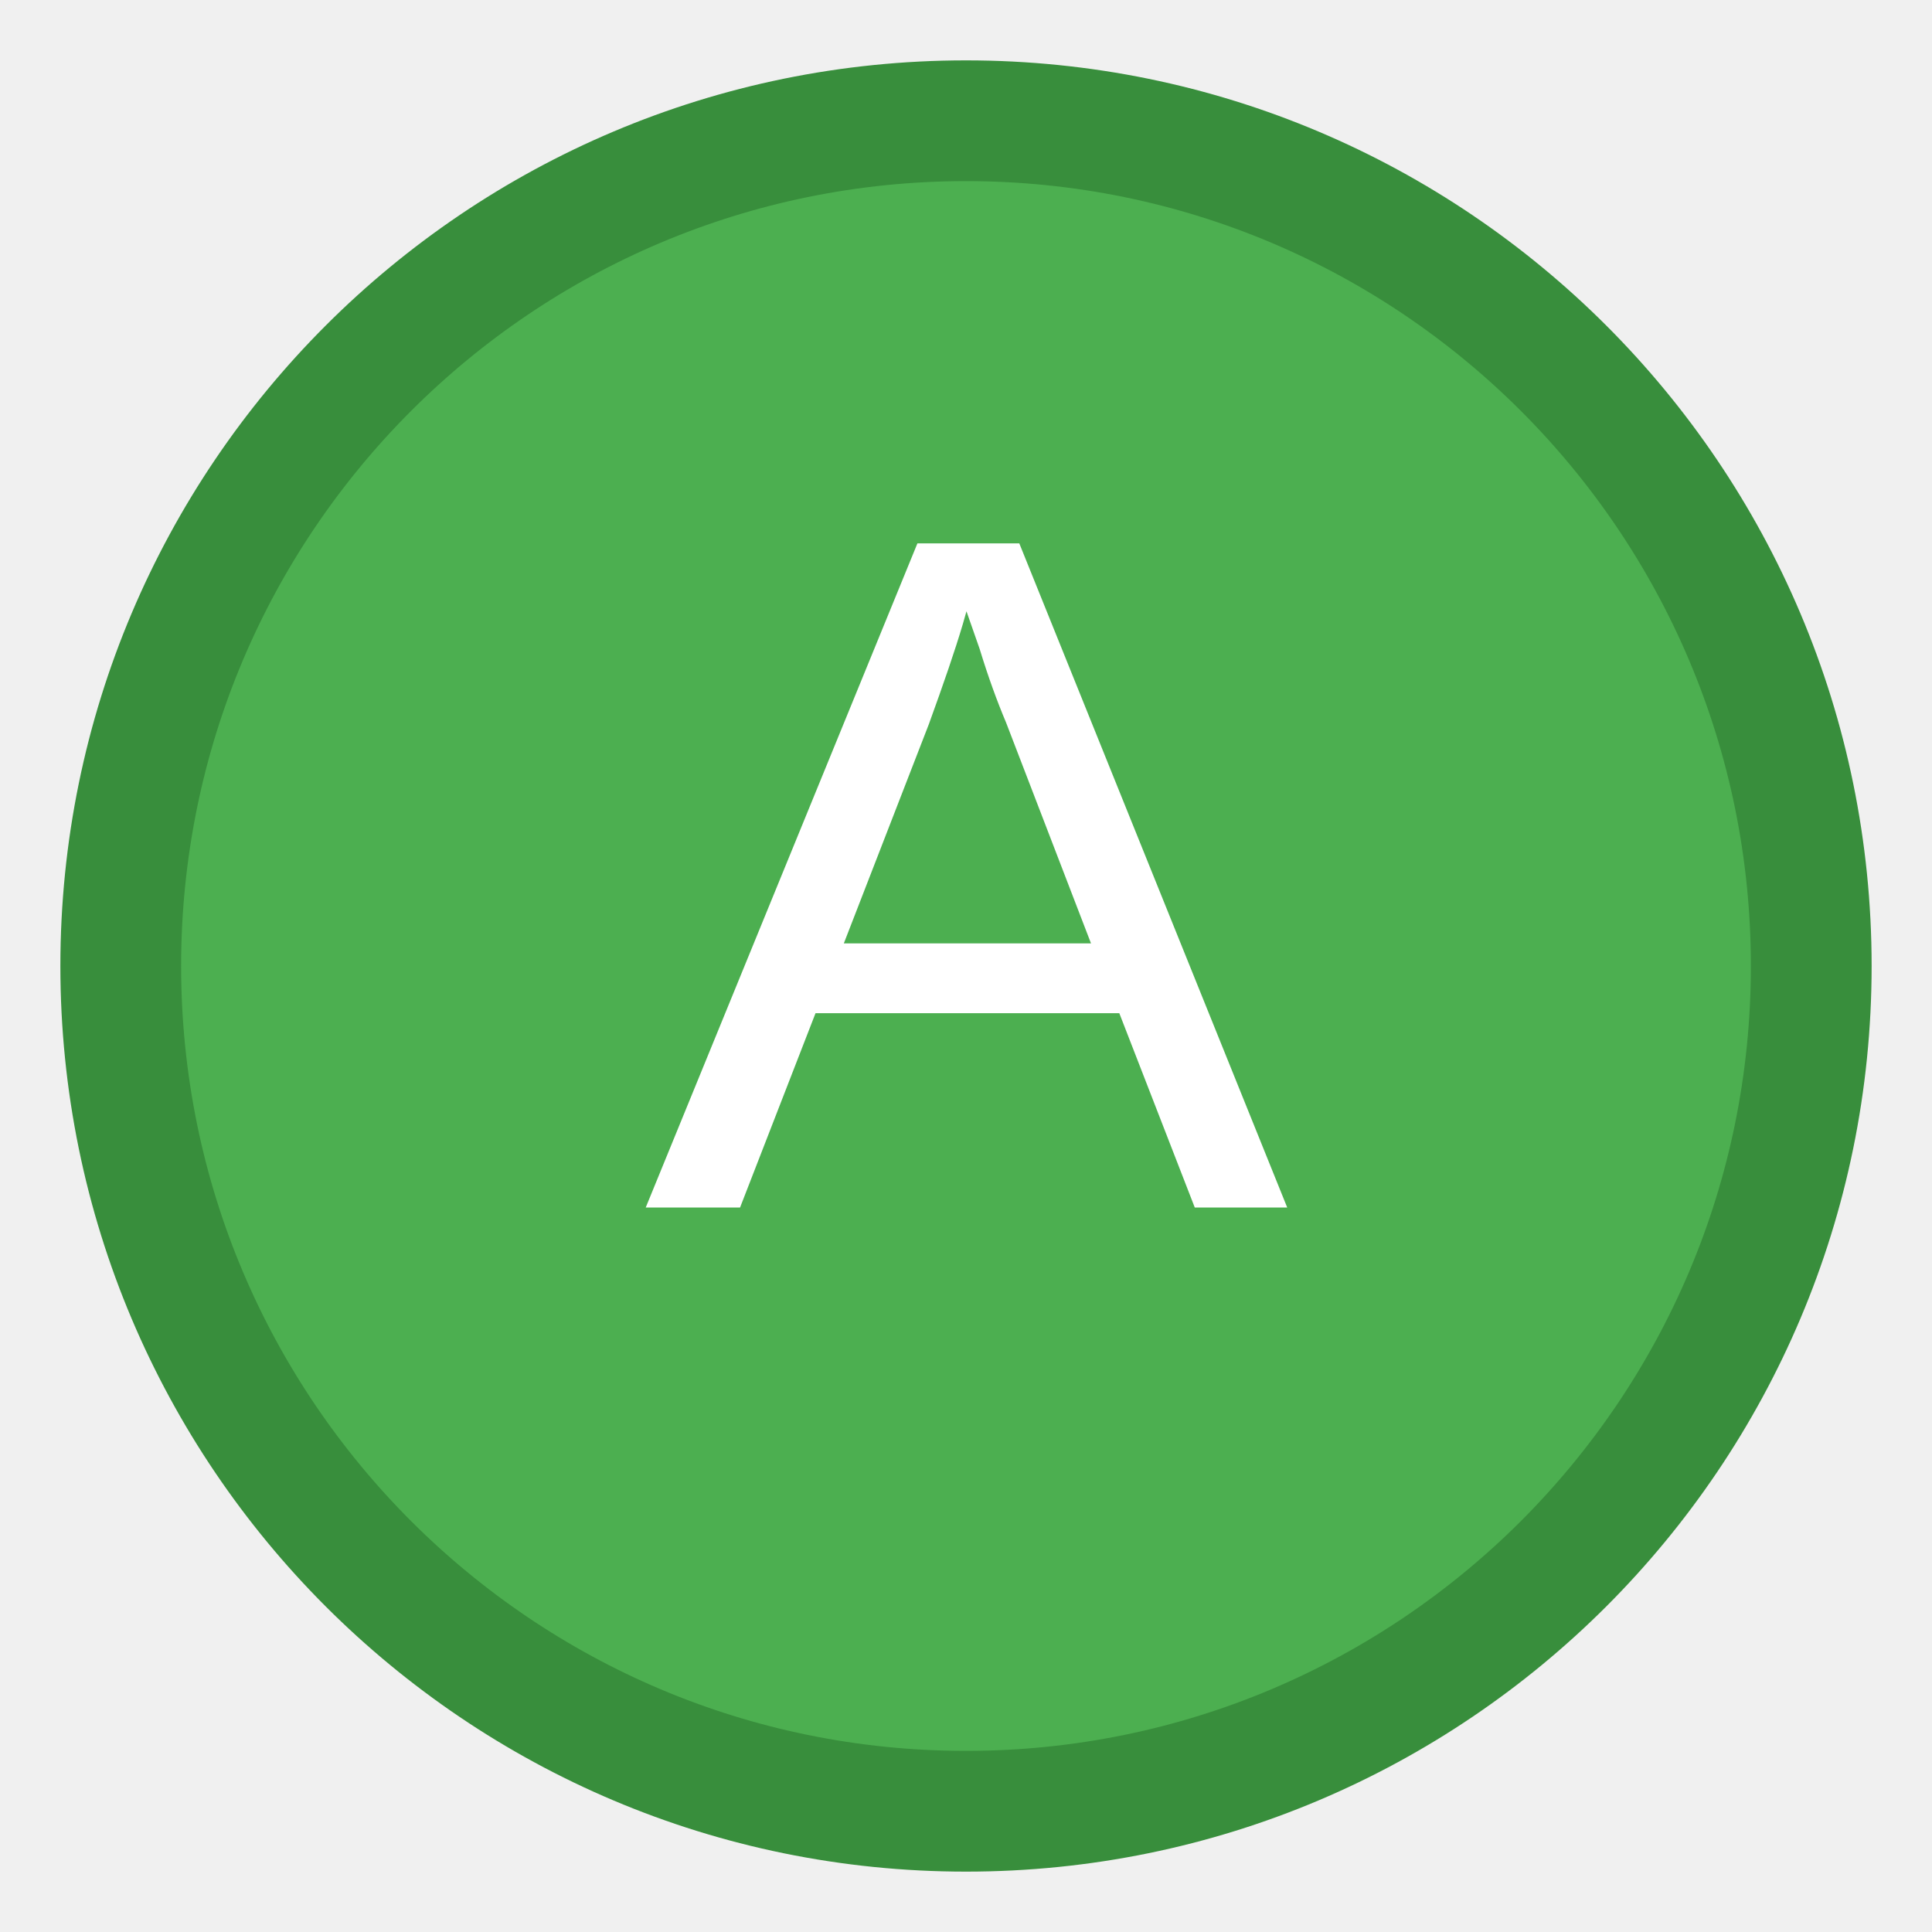
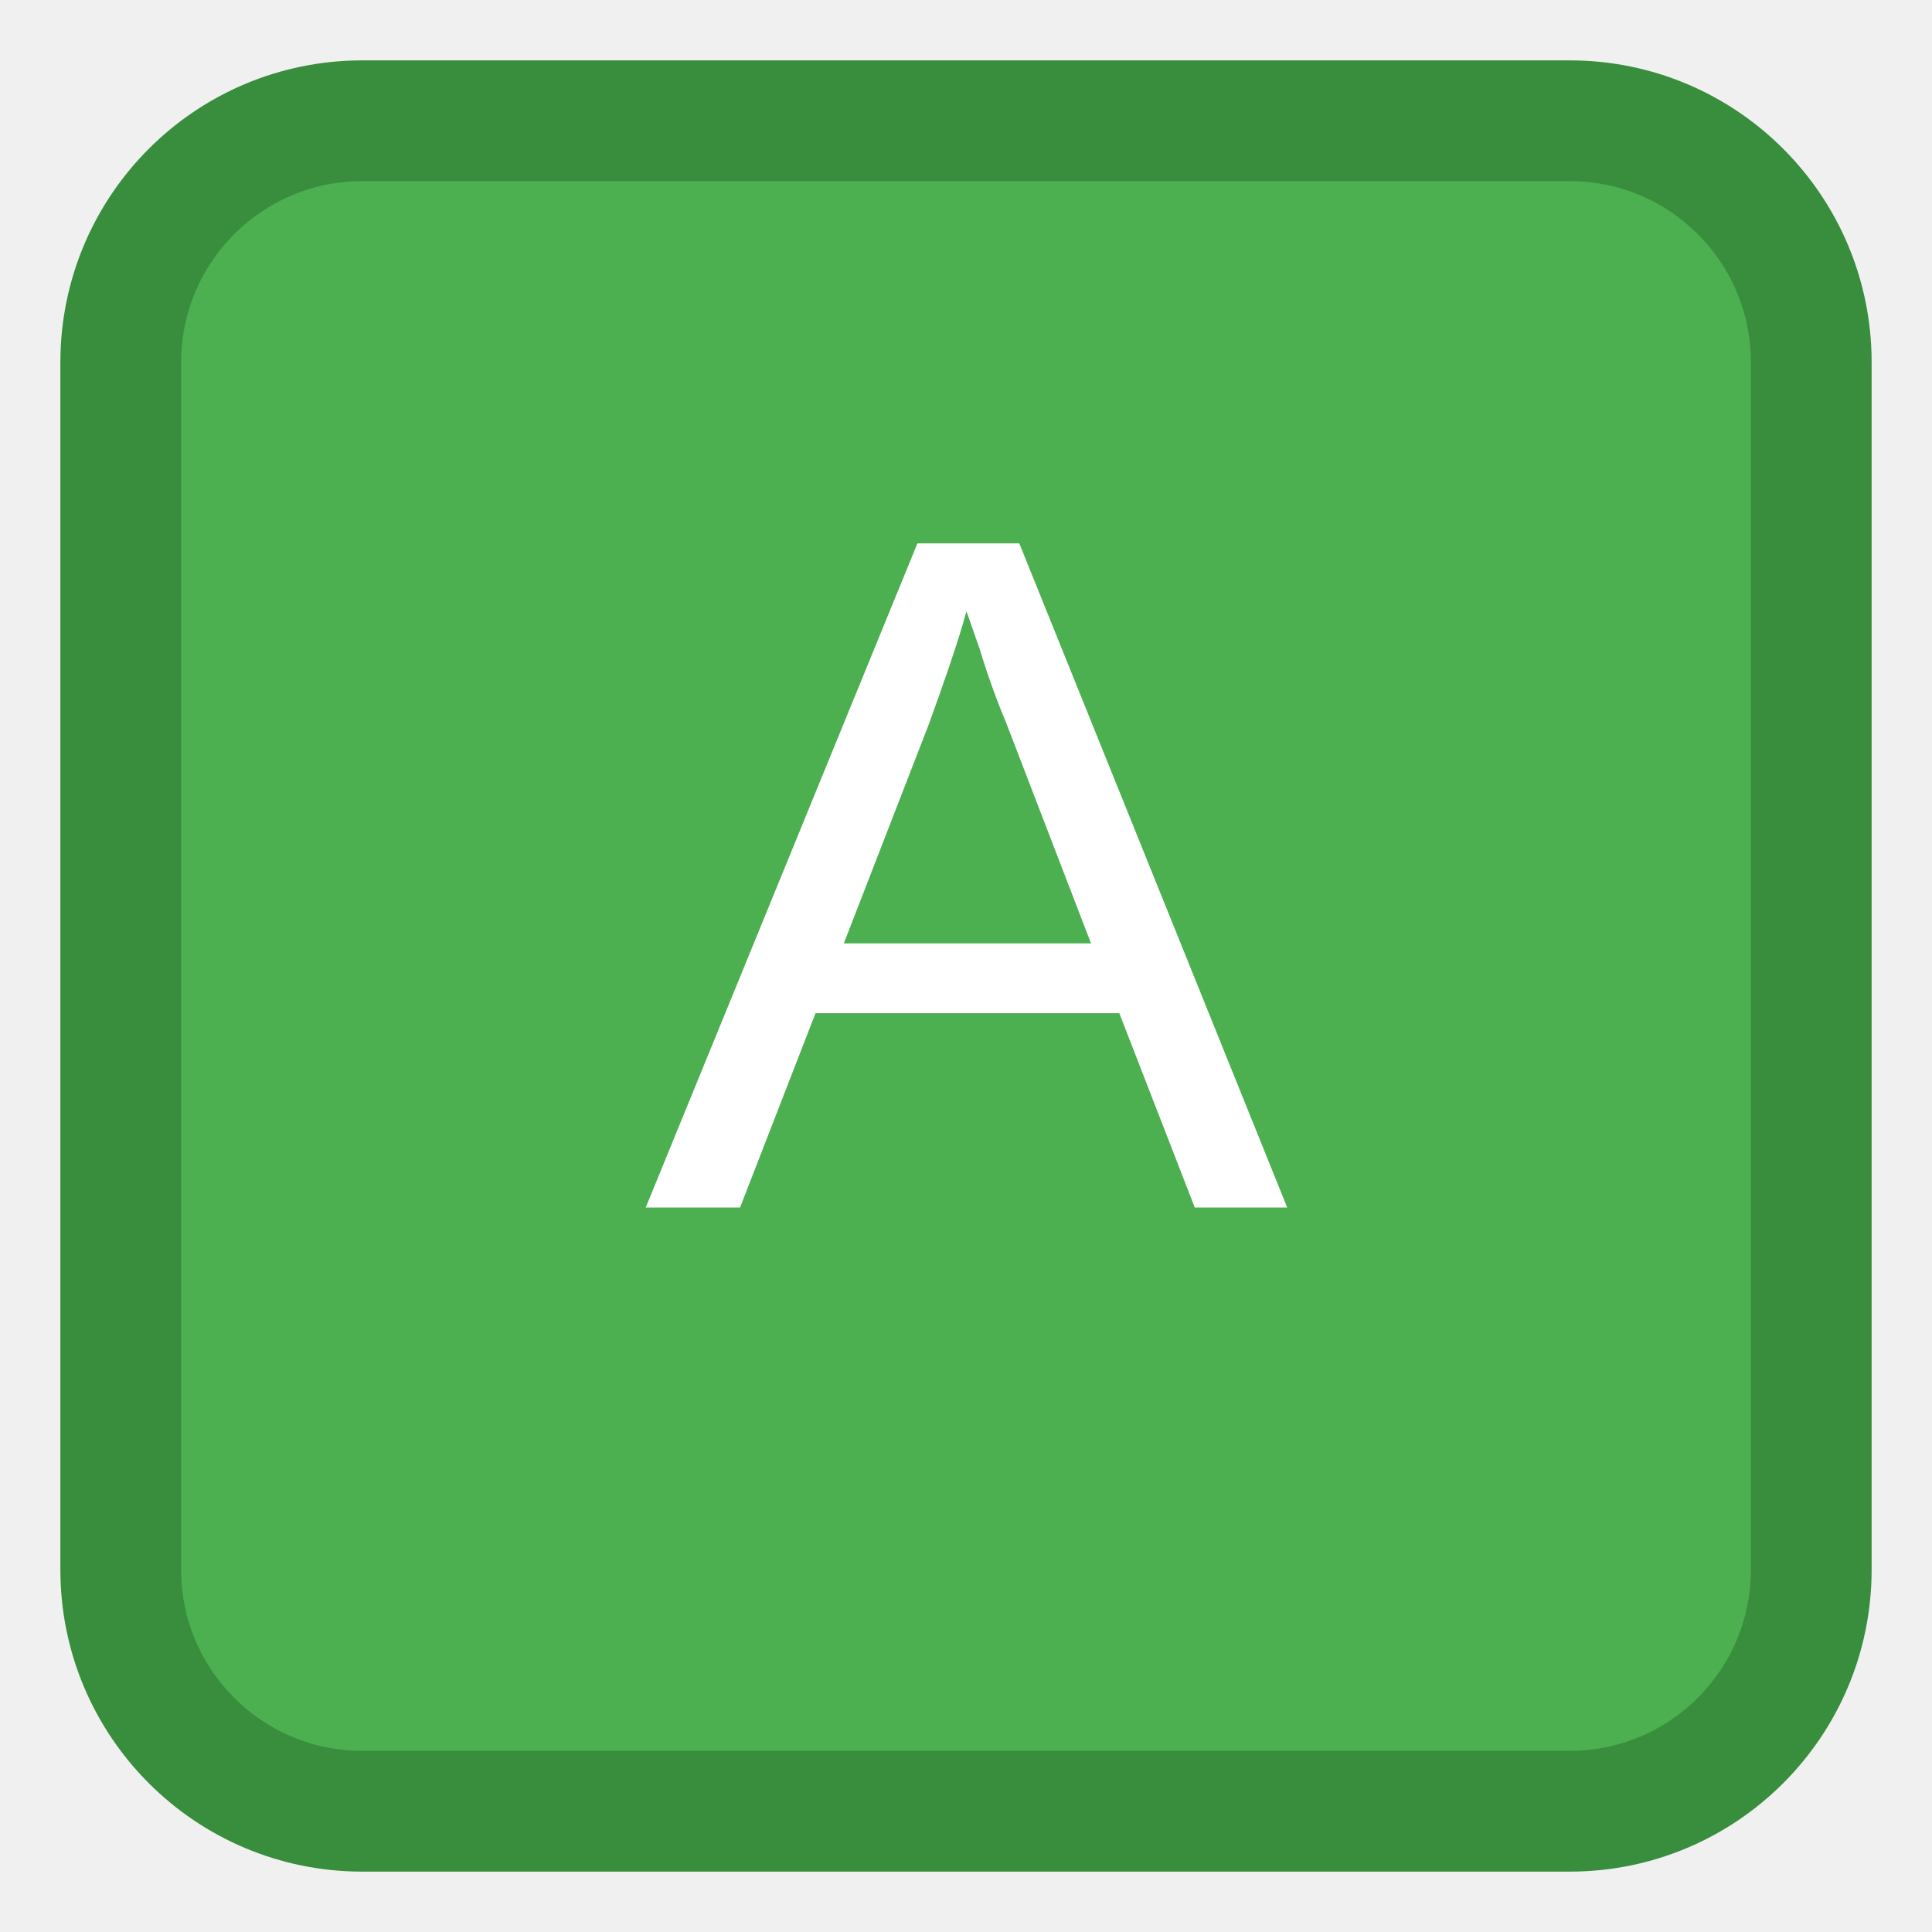
<svg xmlns="http://www.w3.org/2000/svg" width="16" height="16" viewBox="0 0 16 16">
-   <circle cx="8" cy="8" r="7" fill="#4caf50" stroke="#388e3c" stroke-width="1" />
+   <rect x="1" y="1" width="14" height="14" rx="2" ry="2" fill="#4caf50" stroke="#388e3c" stroke-width="1" />
  <text x="8" y="10" font-family="Arial" font-size="8" text-anchor="middle" fill="white">A</text>
</svg>
